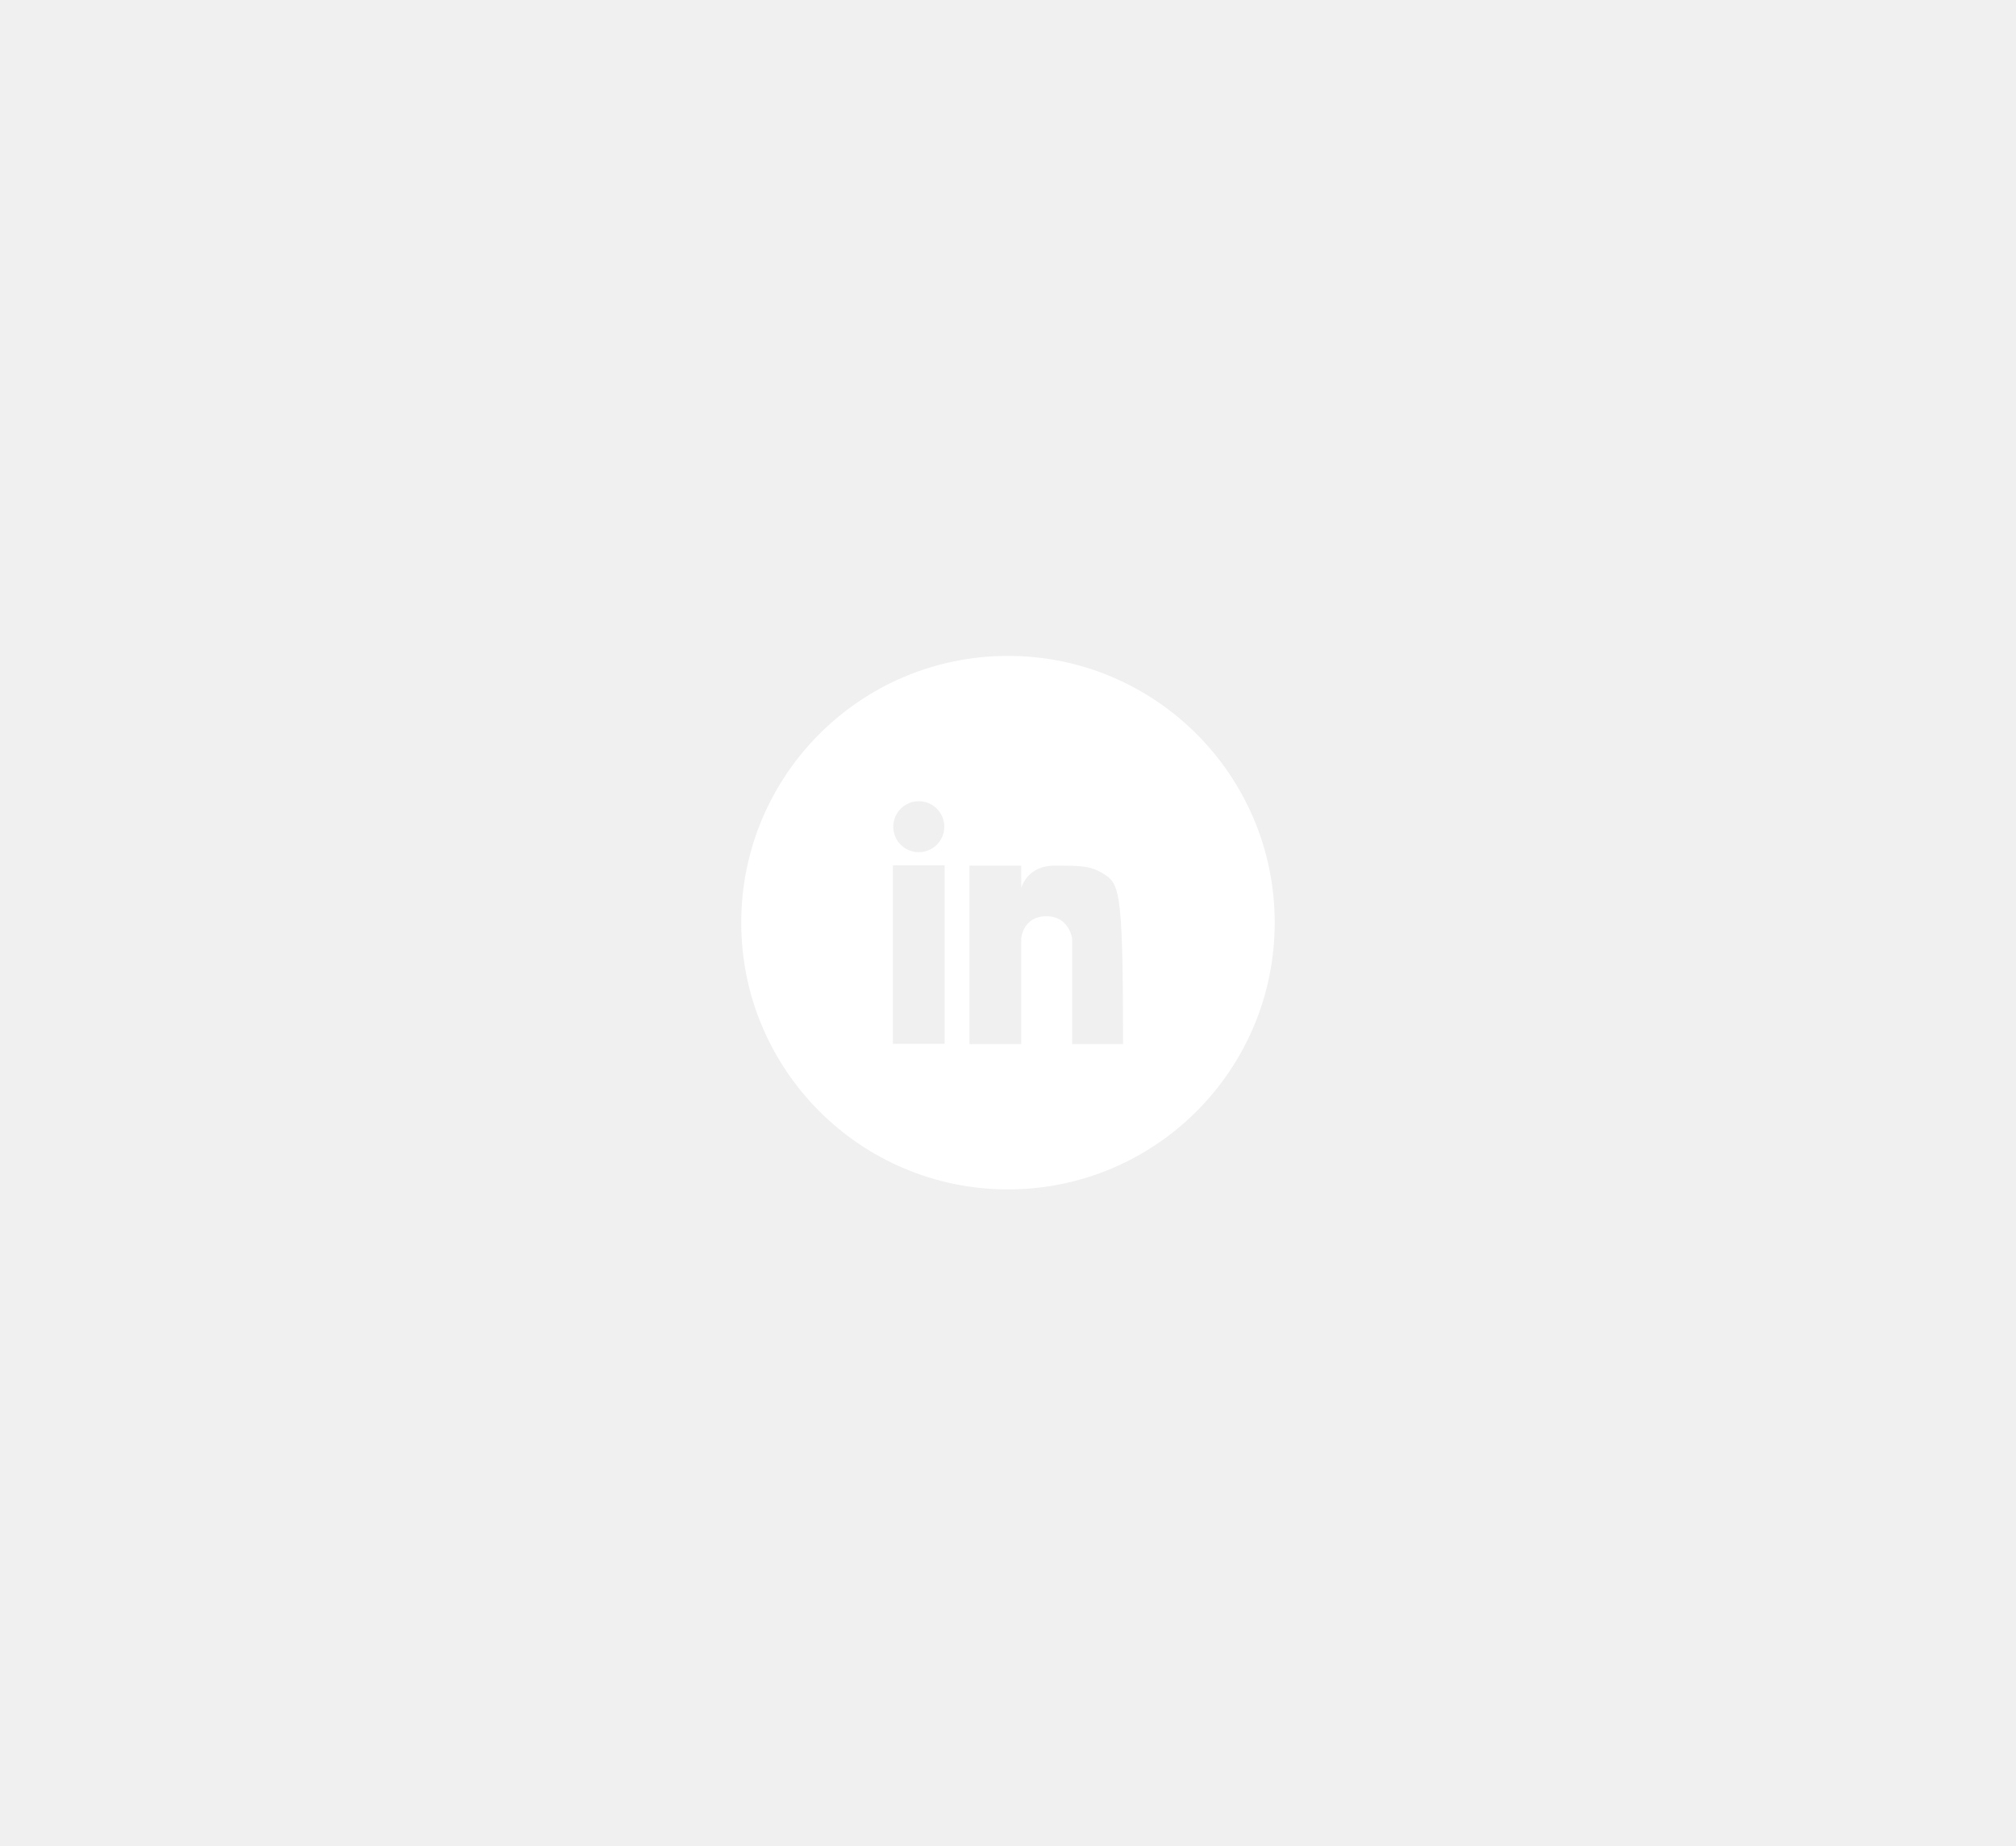
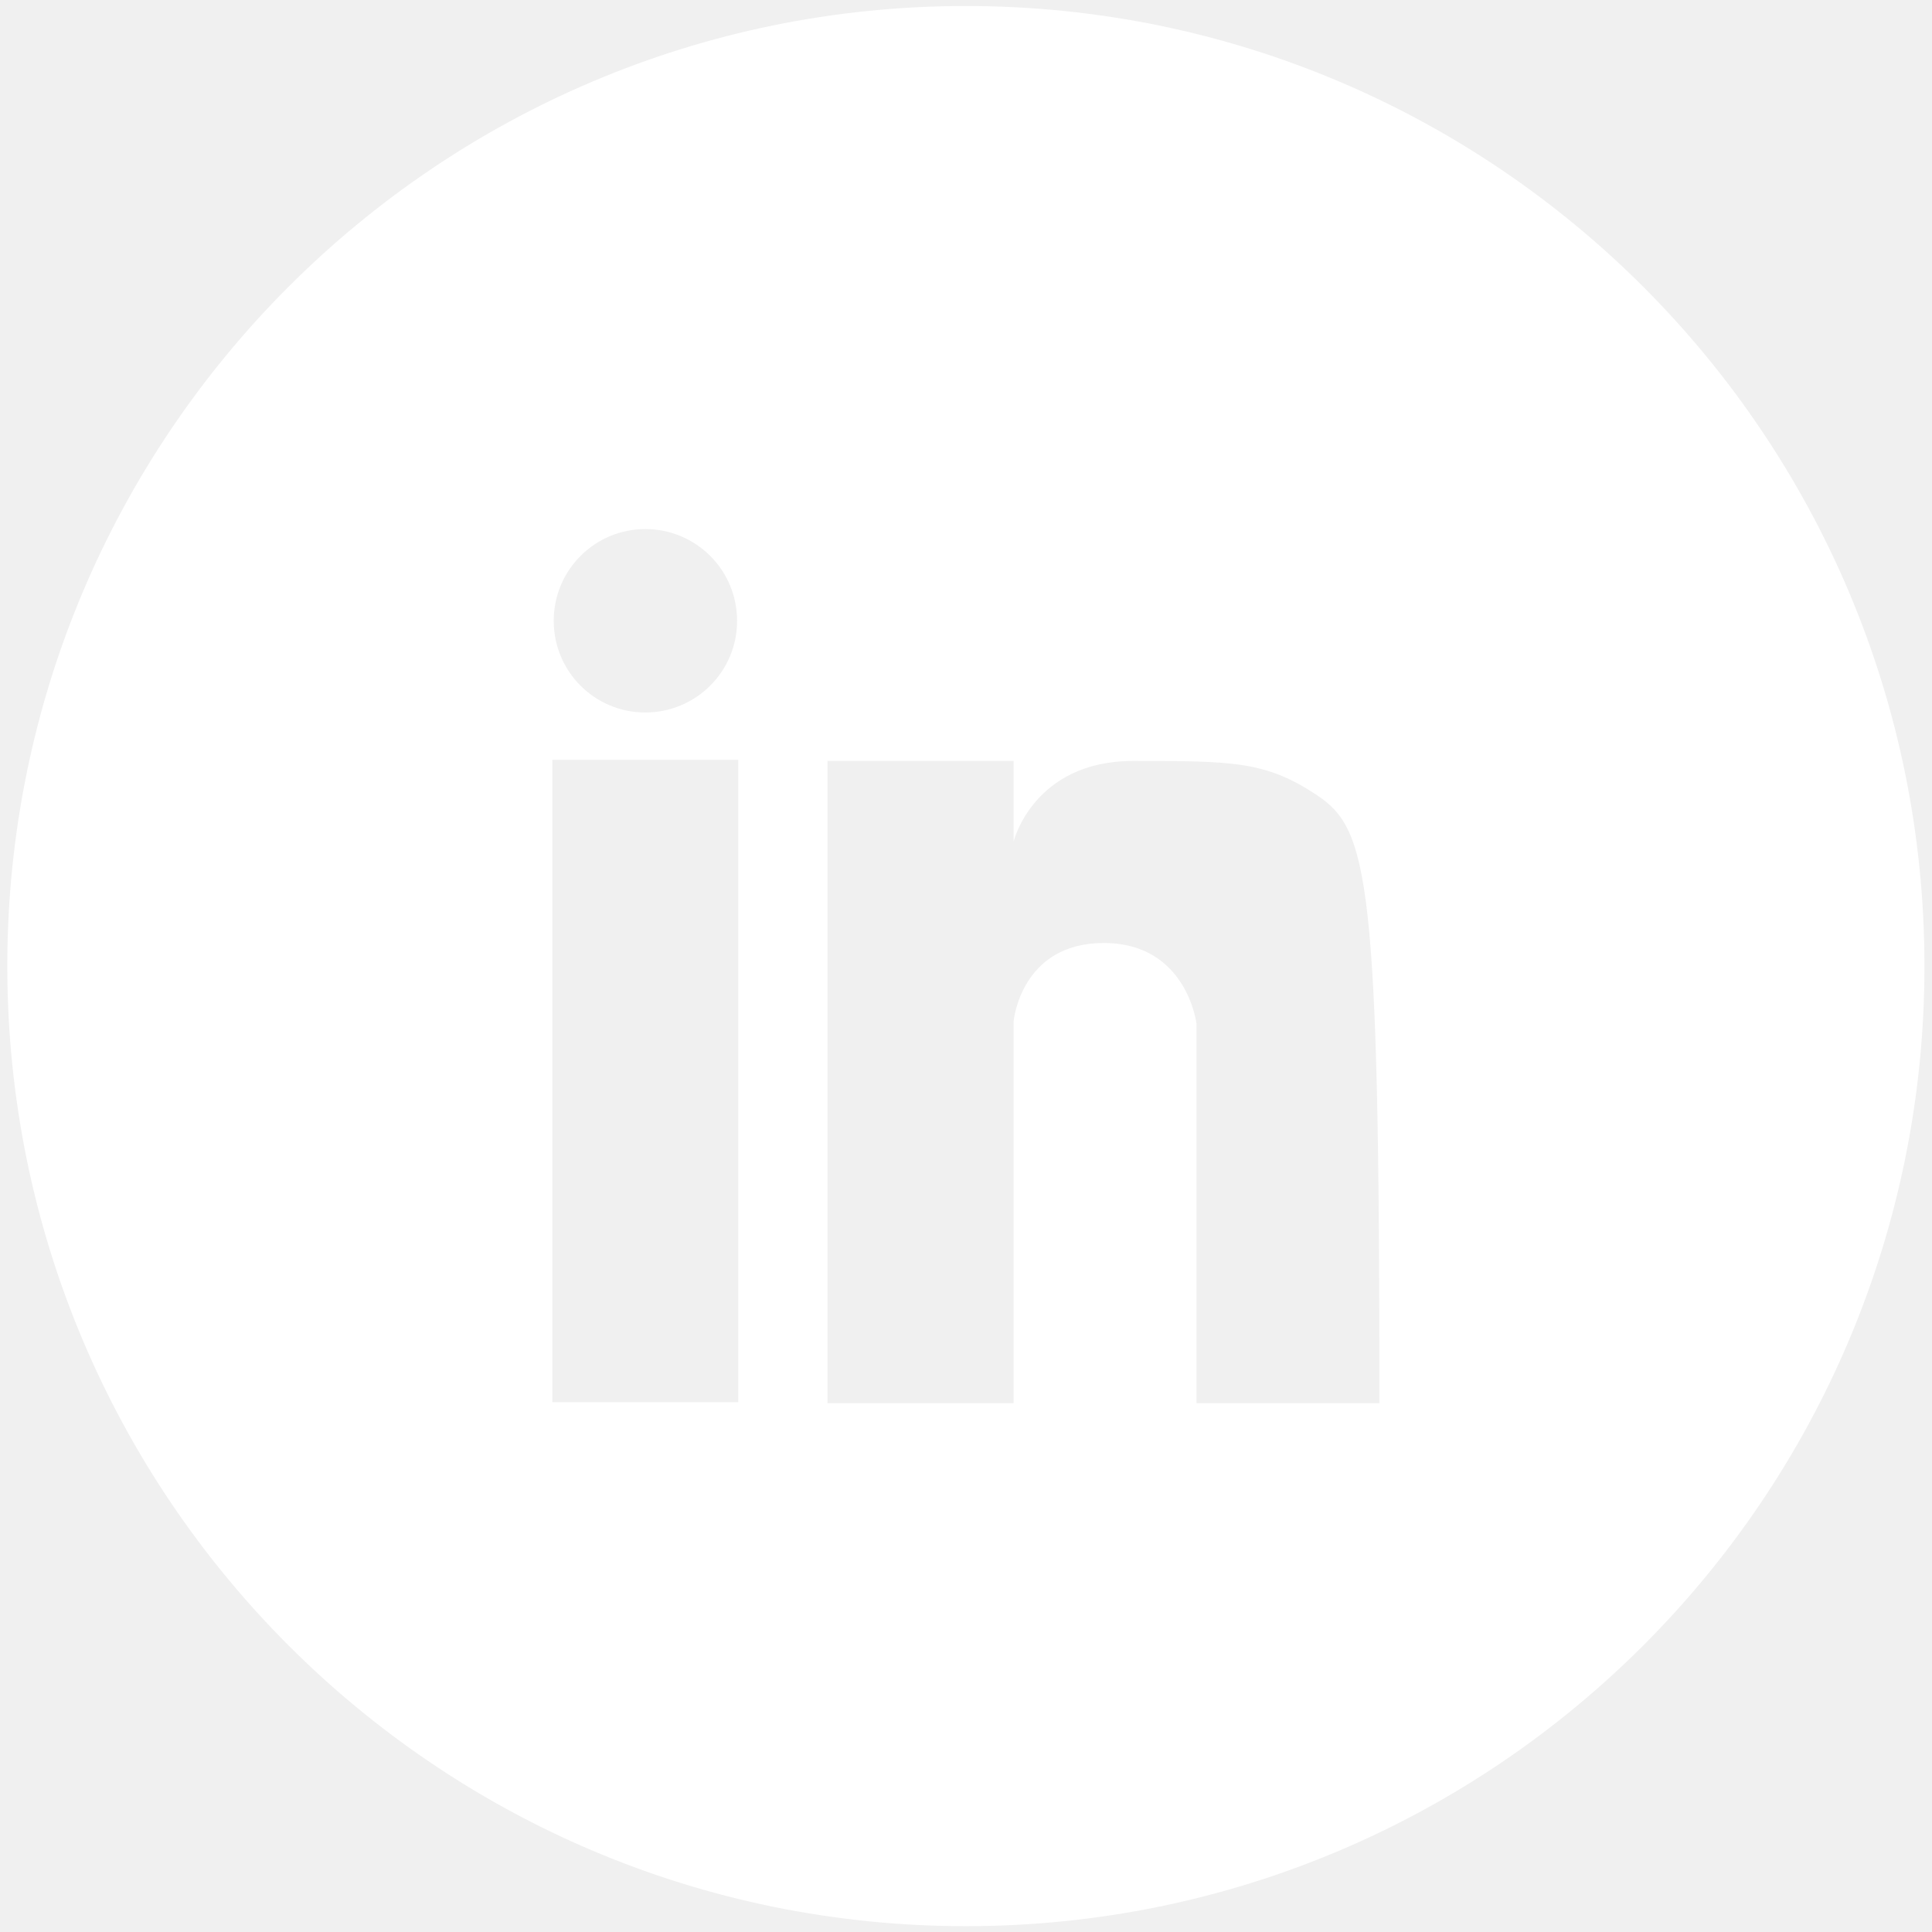
- <svg xmlns="http://www.w3.org/2000/svg" id="Layer_4_copy" data-name="Layer 4 copy" viewBox="0 0 317.29 290.39">
-   <defs>
-     <style>
-       .cls-1 {
-         fill: #fff;
-         stroke-width: 0px;
-       }
-     </style>
-   </defs>
-   <path class="cls-1" d="M158.64,103.22c-23.19,0-41.98,18.8-41.98,41.98s18.79,41.98,41.98,41.98,41.98-18.79,41.98-41.98-18.8-41.98-41.98-41.98ZM144.6,126.09c2.22,0,4.02,1.79,4.02,4.01s-1.8,4.01-4.02,4.01-4.01-1.79-4.01-4.01,1.8-4.01,4.01-4.01ZM148.67,164.27h-8.14v-28.09h8.14v28.09ZM168.74,164.31v-16.59s-.42-3.53-4.06-3.53-3.95,3.42-3.95,3.42v16.7h-8.15v-28.08h8.15v3.52s.87-3.52,5.23-3.52,5.81,0,8.06,1.5c2.26,1.5,2.73,3.7,2.73,26.58h-8.01Z" />
+ <svg xmlns="http://www.w3.org/2000/svg" width="64" height="64" viewBox="0 0 64 64" fill="none">
+   <path d="M31.996 0.199C14.455 0.199 0.242 14.442 0.242 32.003C0.242 49.565 14.455 63.807 31.996 63.807C49.537 63.807 63.75 49.572 63.75 32.003C63.75 14.435 49.53 0.199 31.996 0.199ZM21.376 17.526C23.055 17.526 24.417 18.882 24.417 20.564C24.417 22.245 23.055 23.602 21.376 23.602C19.697 23.602 18.343 22.245 18.343 20.564C18.343 18.882 19.705 17.526 21.376 17.526ZM24.455 46.451H18.298V25.17H24.455V46.451ZM39.636 46.481V33.913C39.636 33.913 39.318 31.238 36.565 31.238C33.812 31.238 33.577 33.829 33.577 33.829V46.481H27.412V25.208H33.577V27.874C33.577 27.874 34.235 25.208 37.533 25.208C40.831 25.208 41.928 25.208 43.63 26.344C45.339 27.48 45.695 29.147 45.695 46.481H39.636Z" fill="white" />
</svg>
